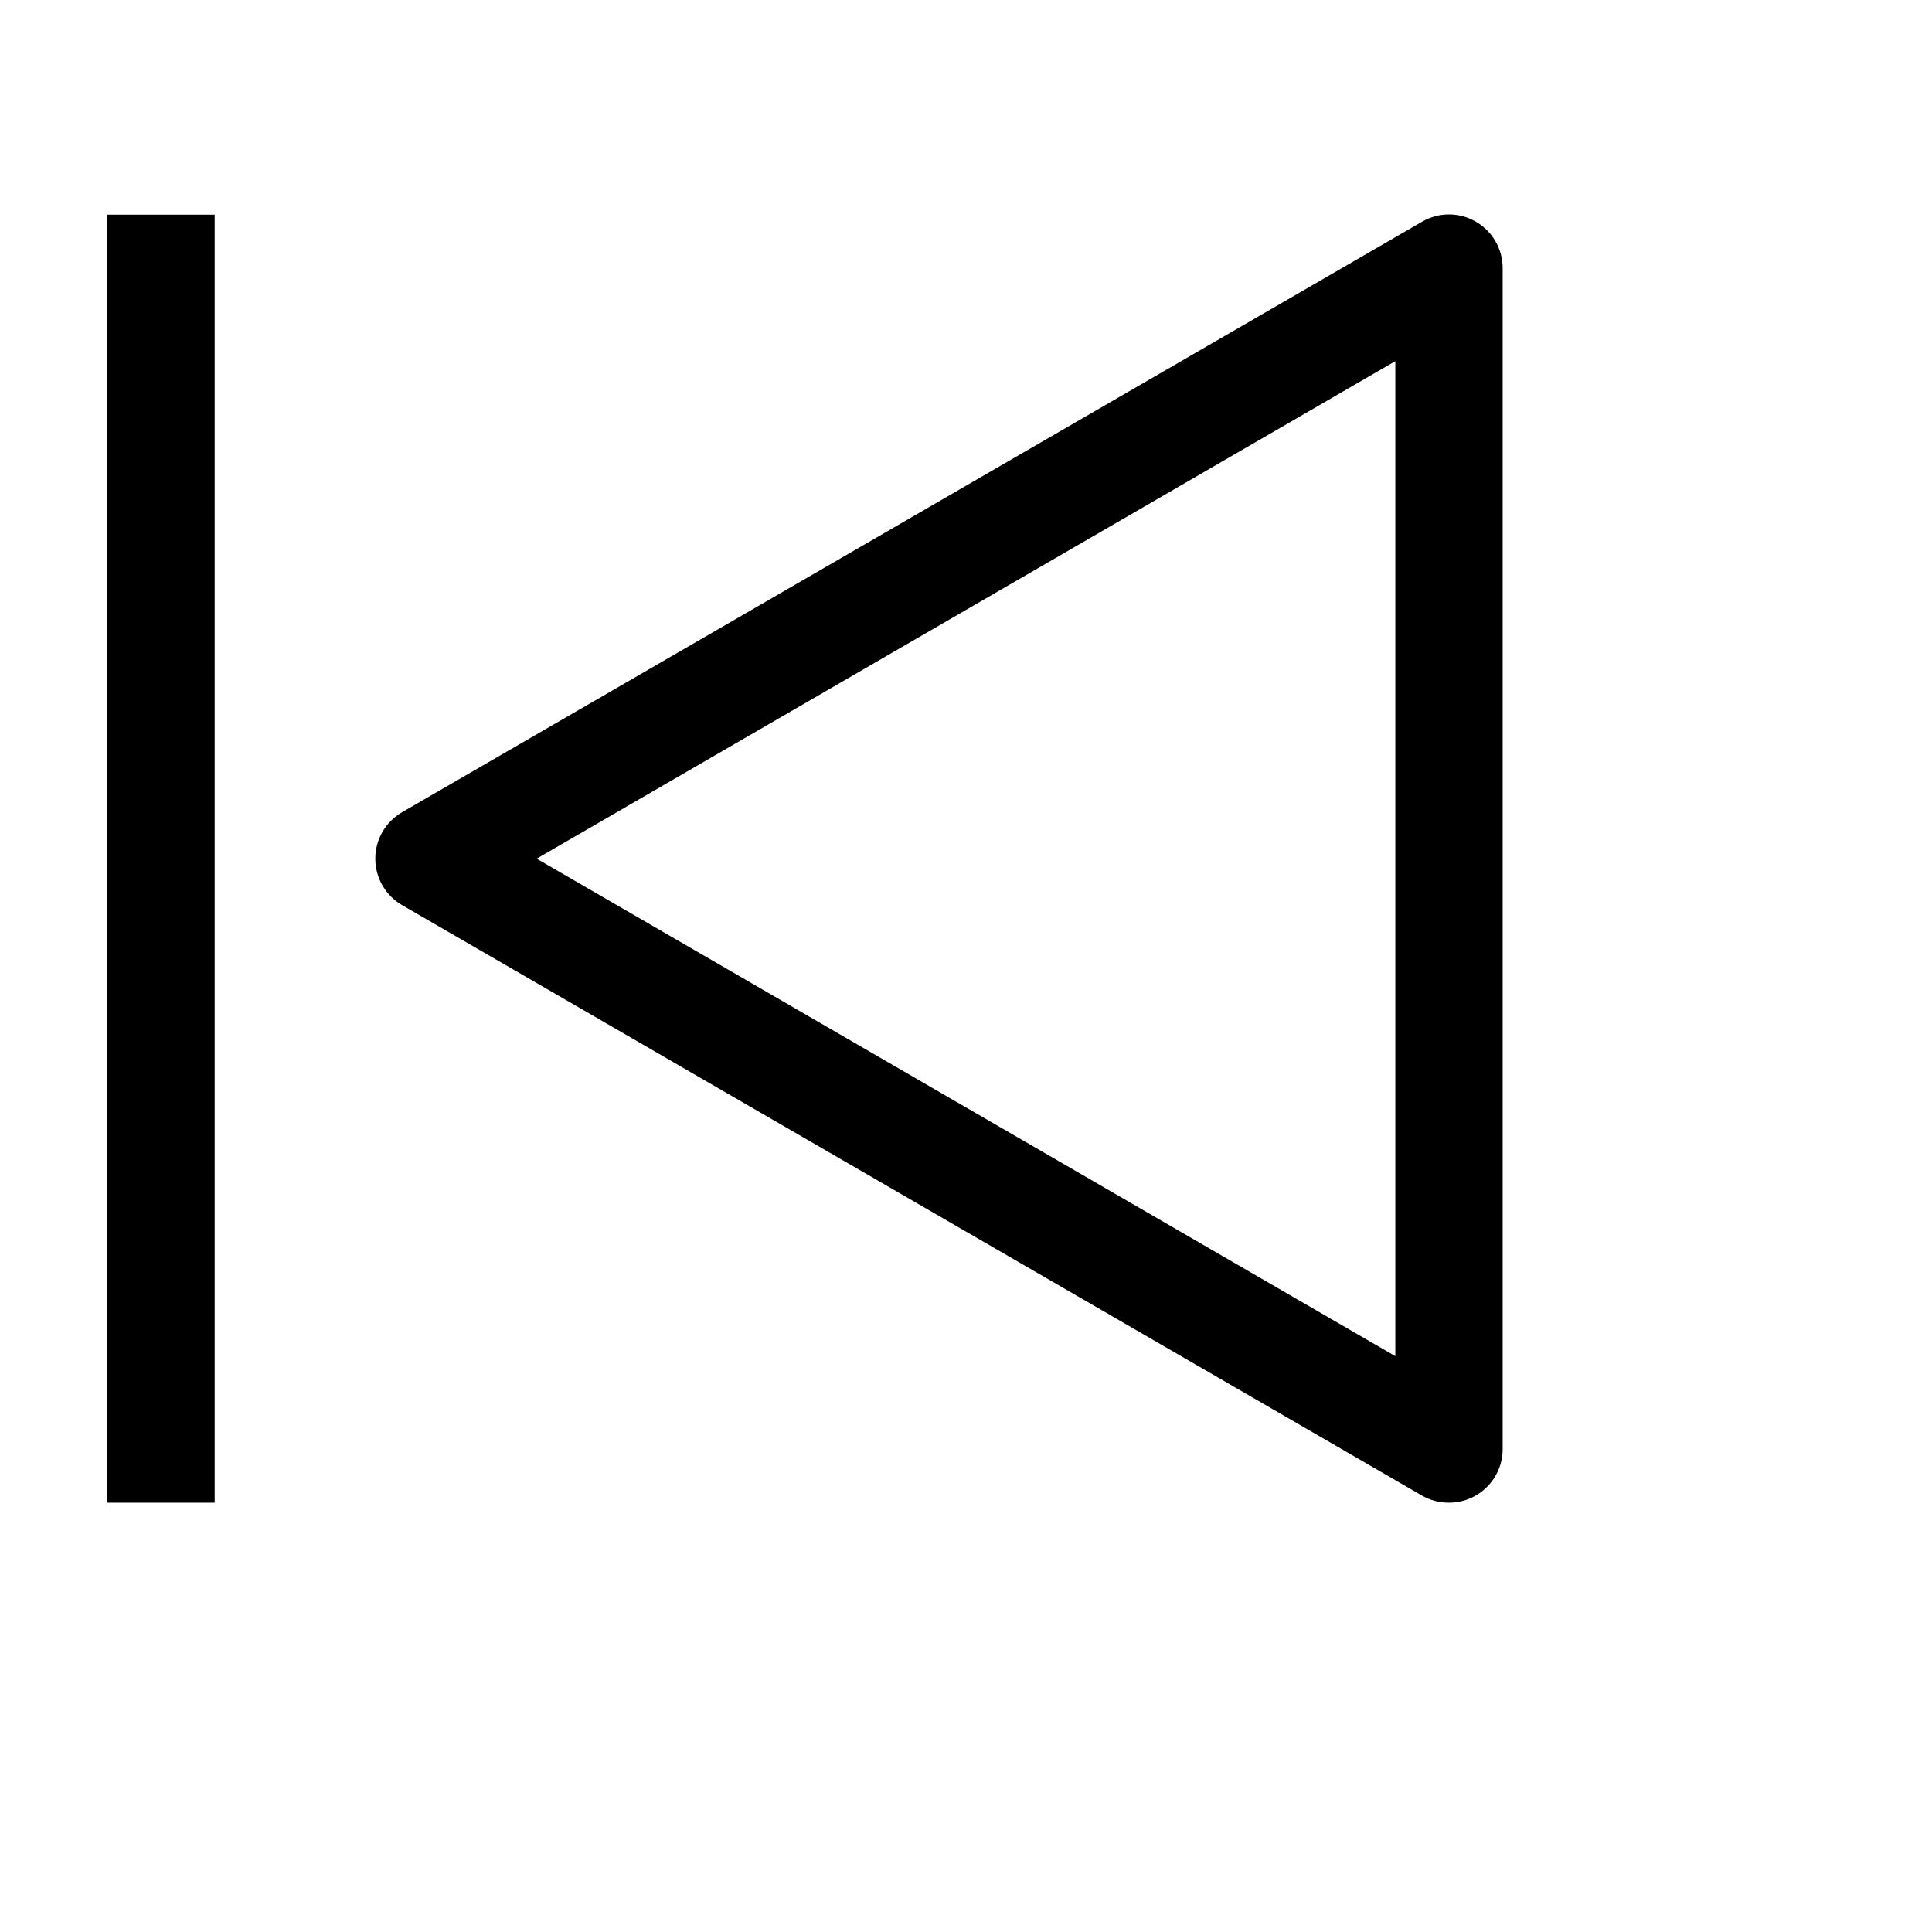
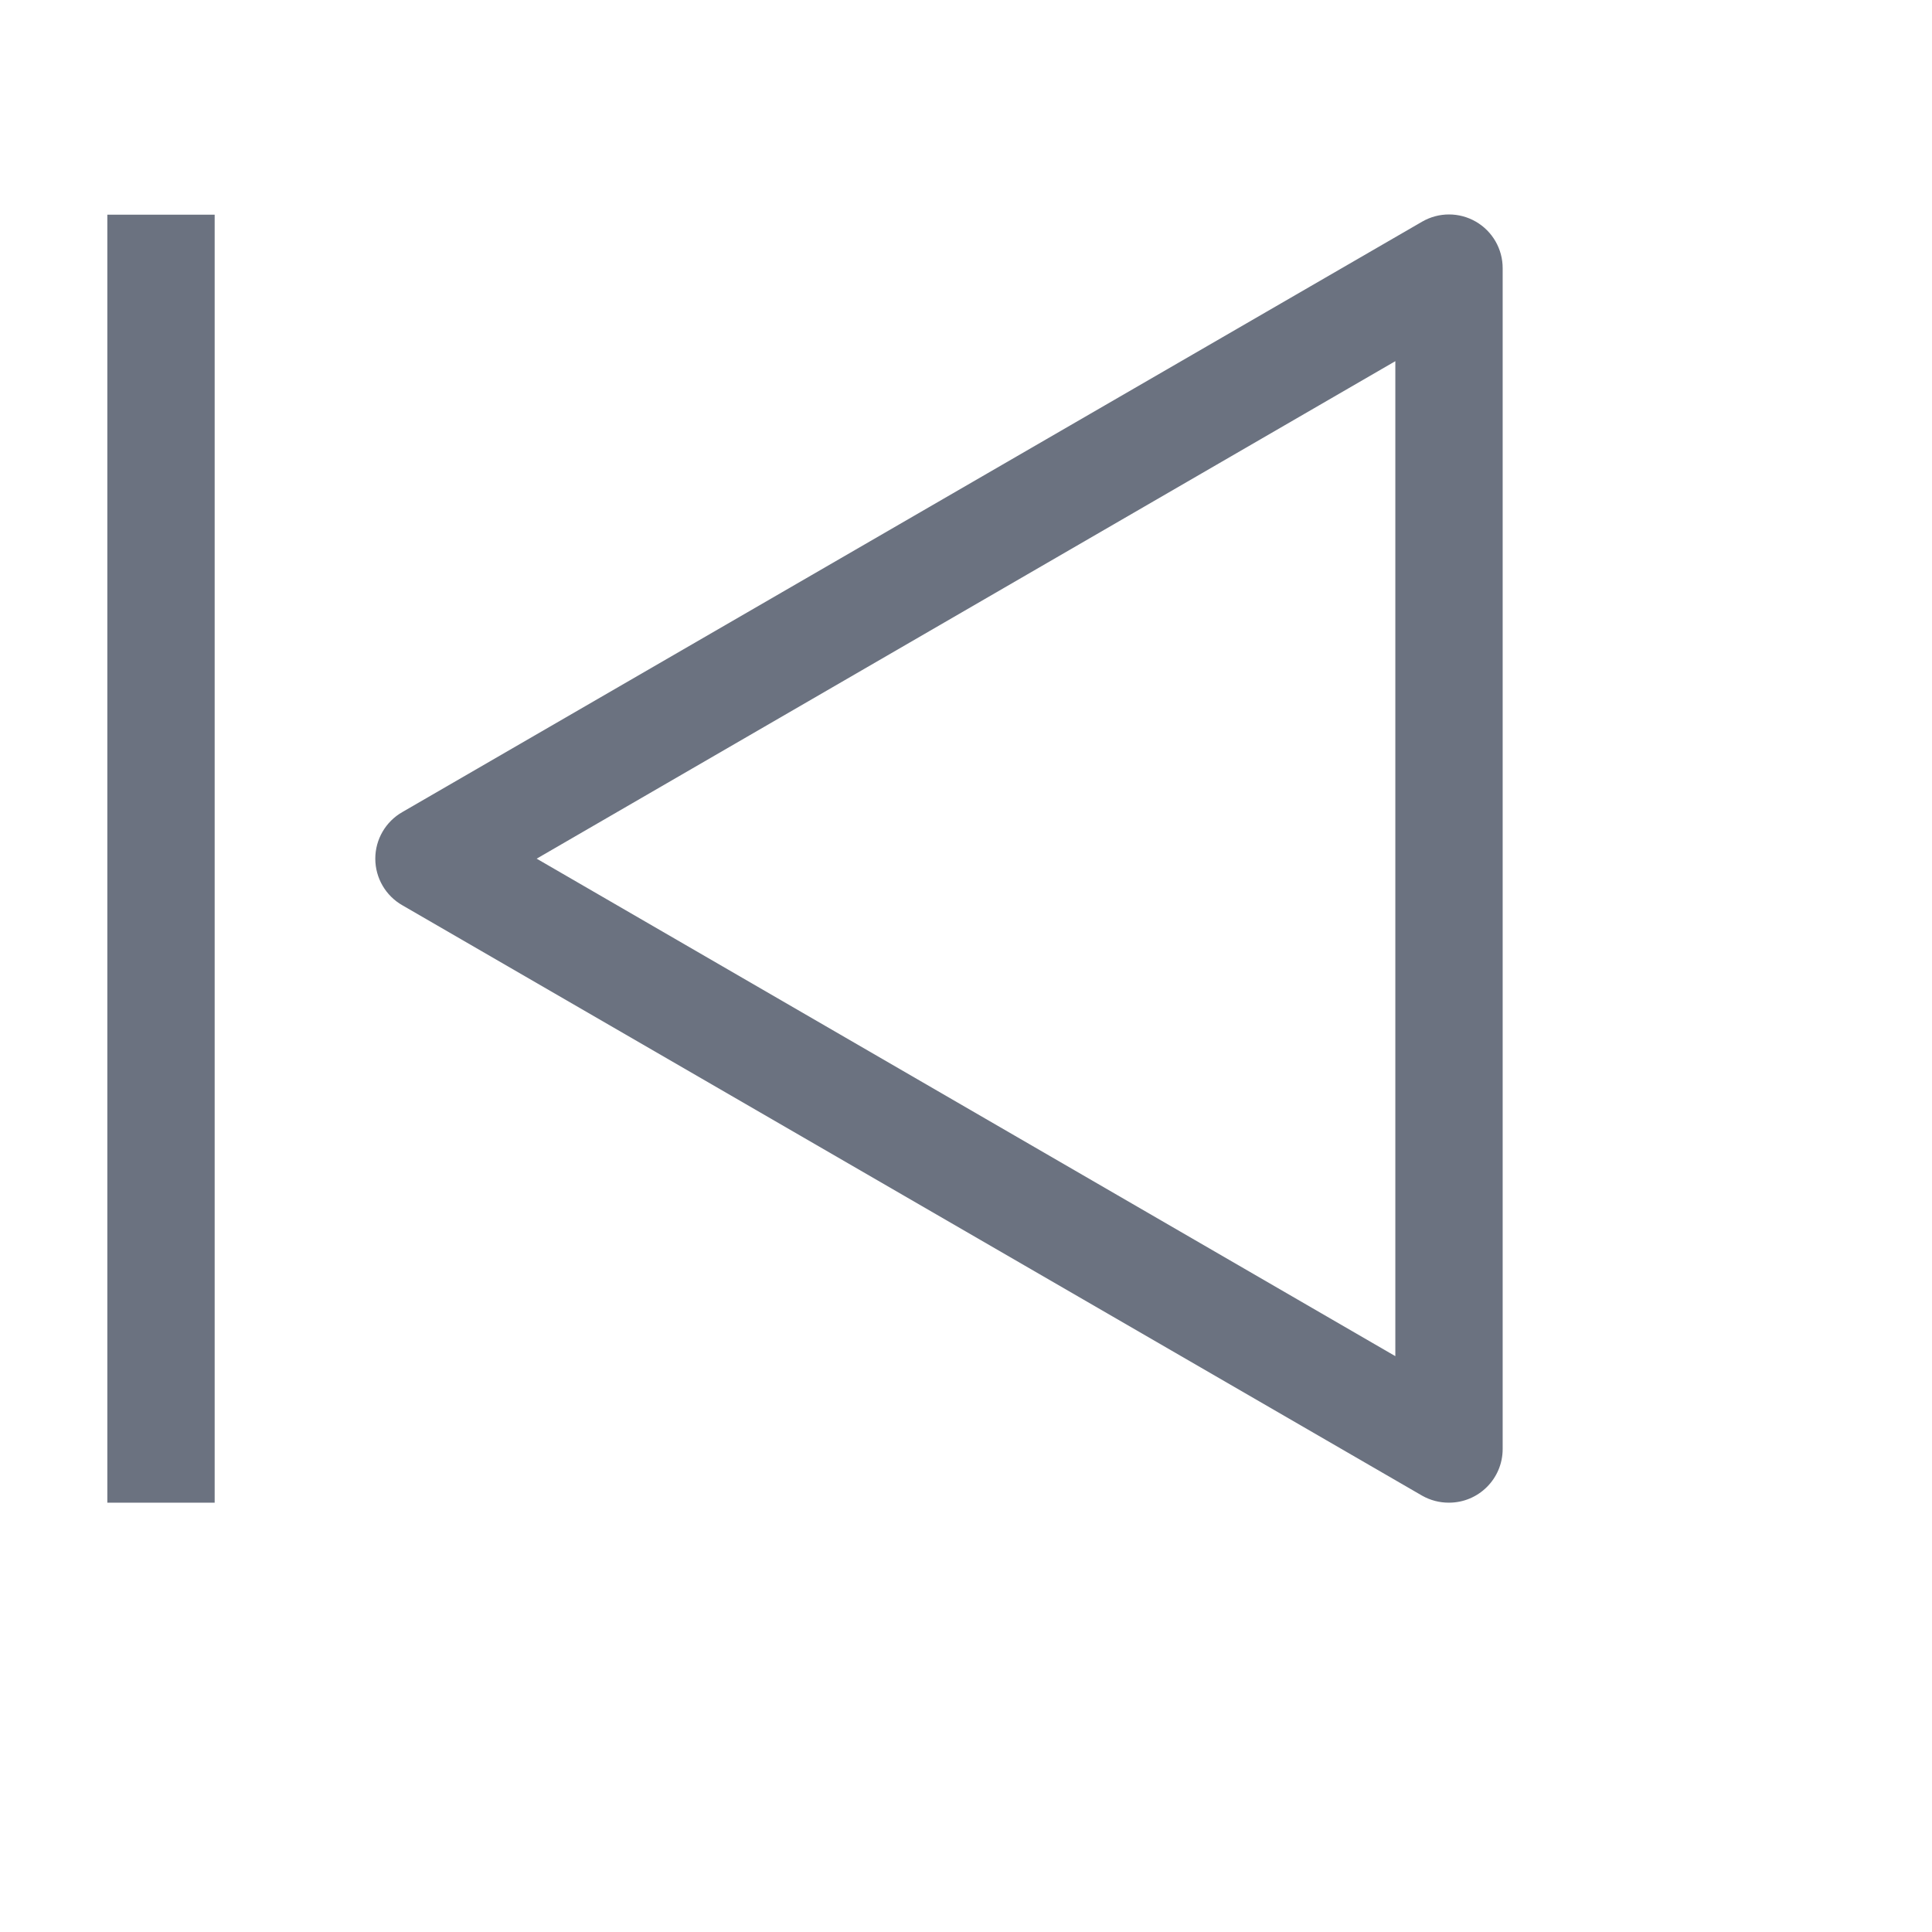
<svg xmlns="http://www.w3.org/2000/svg" fill="#6B7280" width="800" height="800" viewBox="0 0 36 36" aria-hidden="true" focusable="false">
-   <path fill="currentColor" d="M27 28a1 1 0 0 1-.5-.13l-19-11a1 1 0 0 1 0-1.74l19-11a1 1 0 0 1 1 0A1 1 0 0 1 28 5v22a1 1 0 0 1-1 1M10 16l16 9.27V6.73zM2 4h2v24H2z" />
+   <path fill="#6B7280" d="M27 28a1 1 0 0 1-.5-.13l-19-11a1 1 0 0 1 0-1.74l19-11a1 1 0 0 1 1 0A1 1 0 0 1 28 5v22a1 1 0 0 1-1 1M10 16l16 9.27V6.73zM2 4h2v24H2z" />
</svg>
